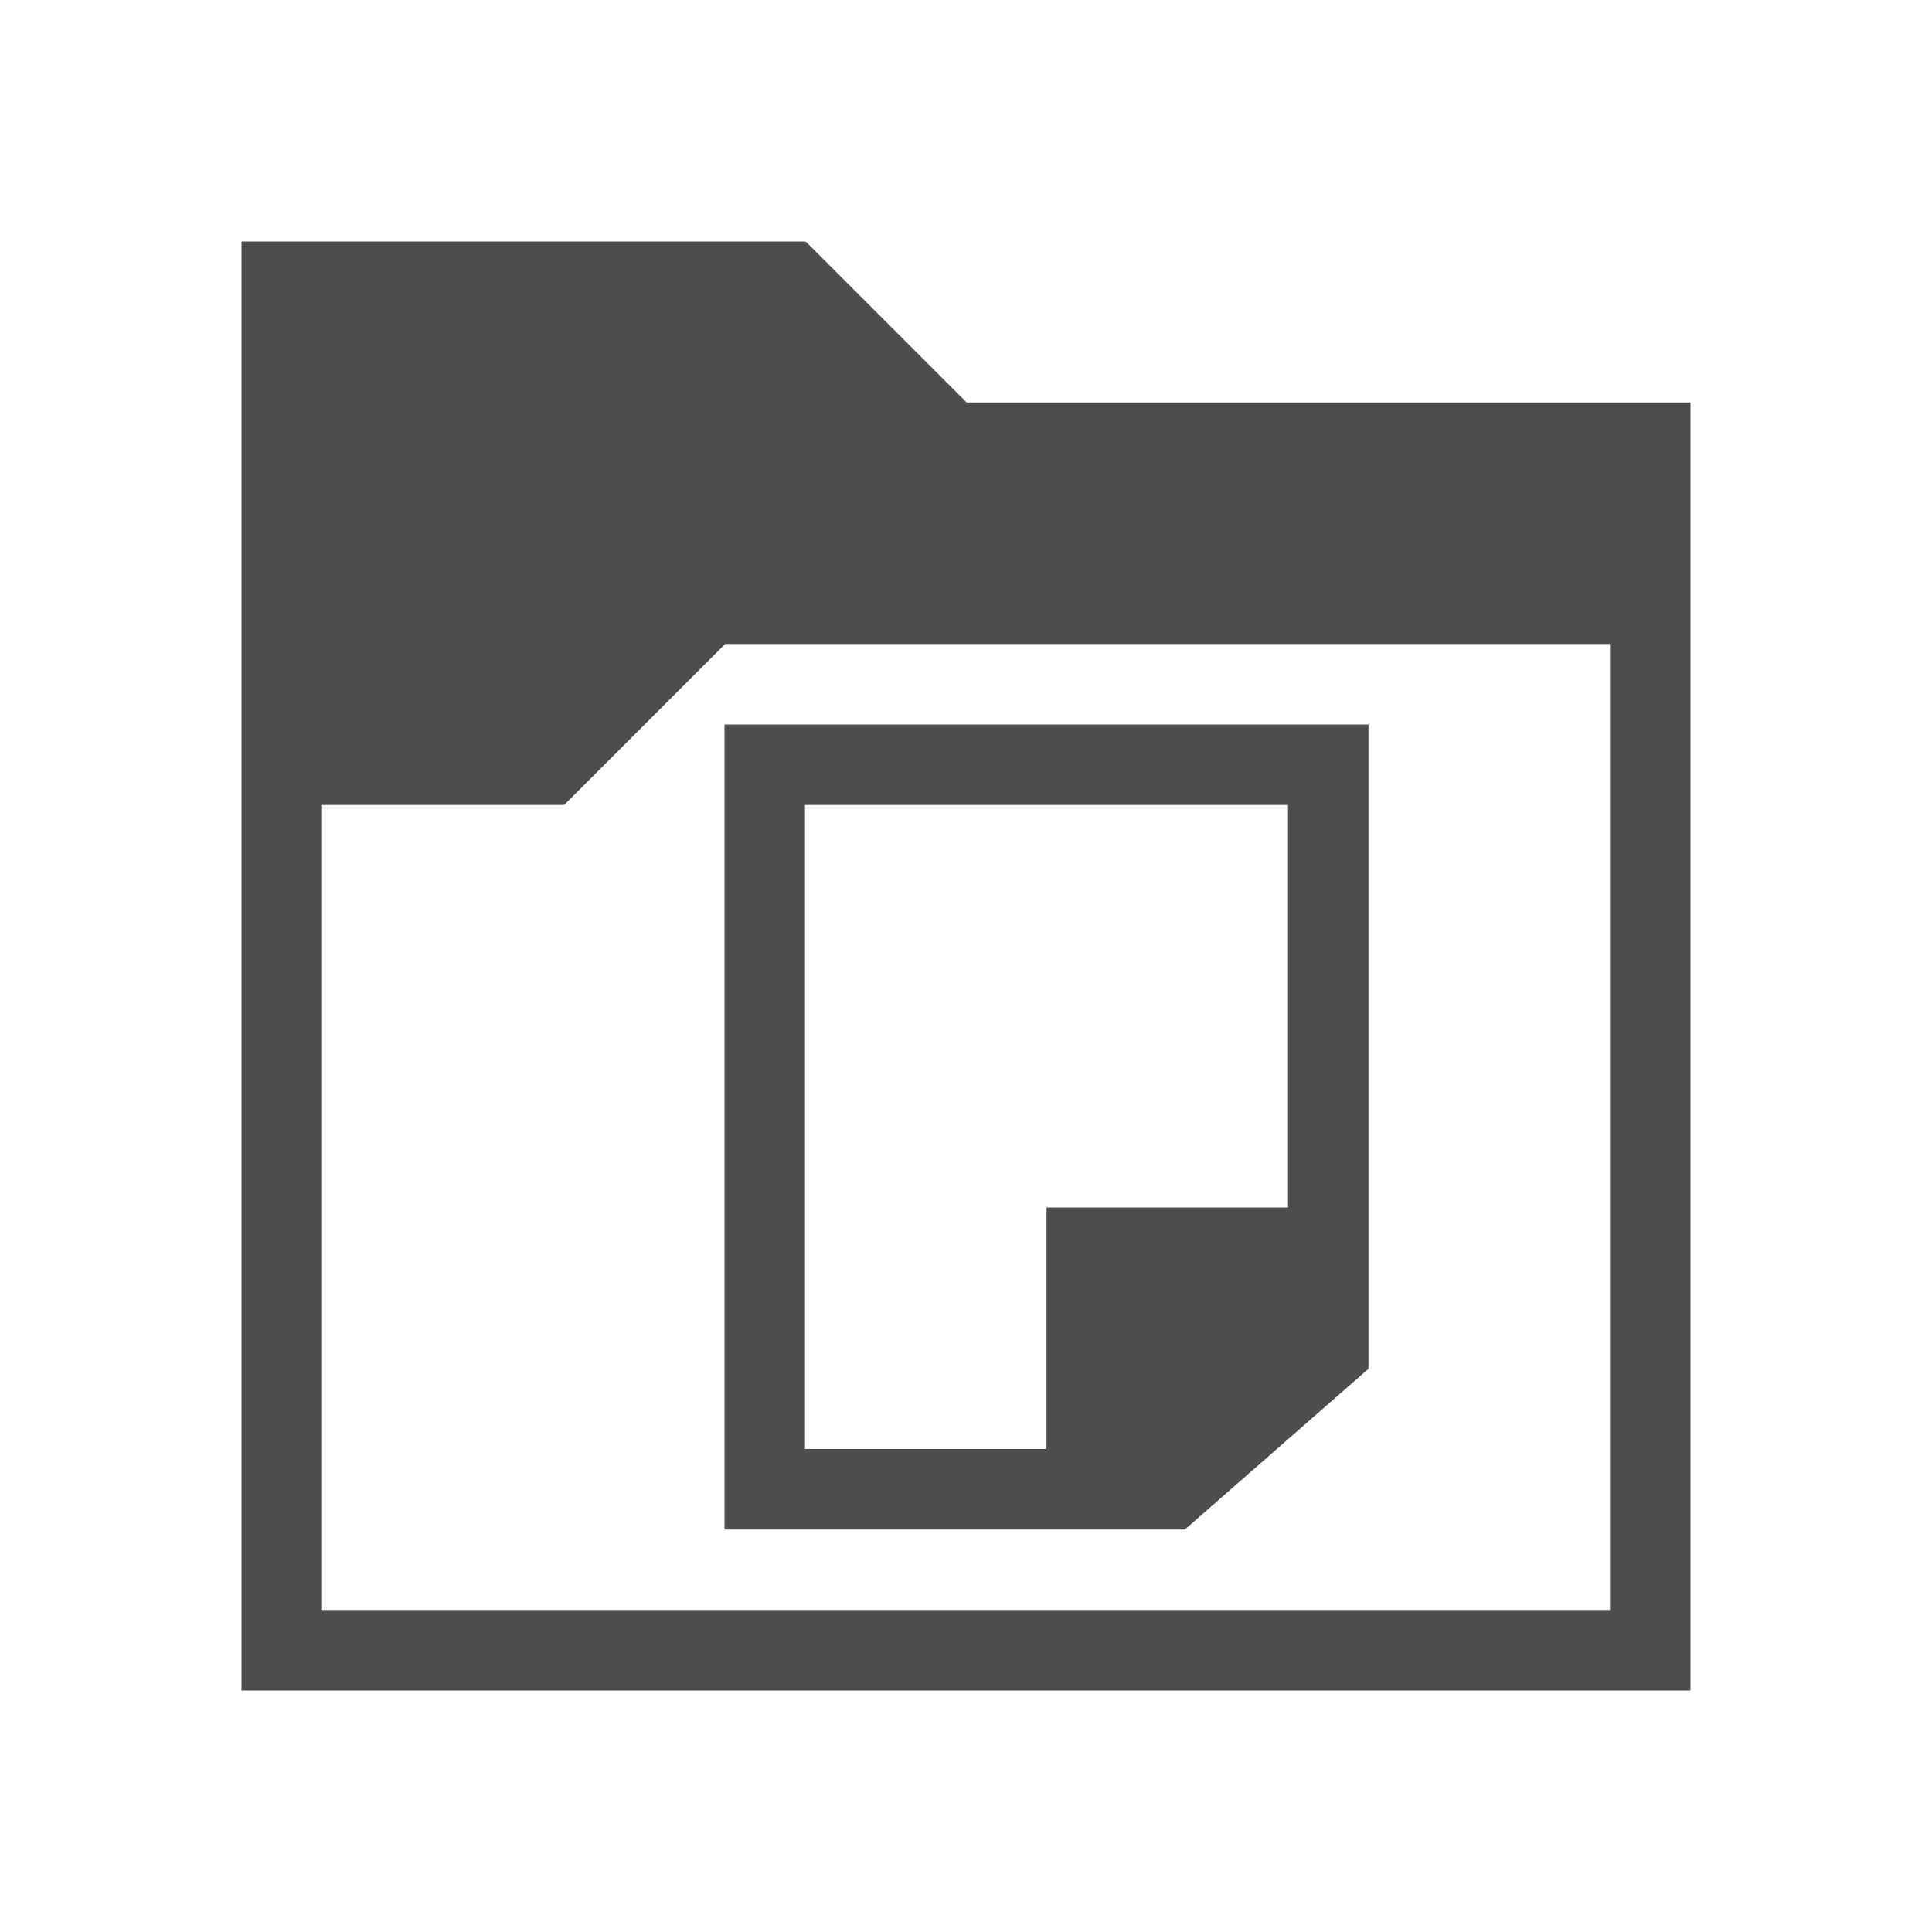
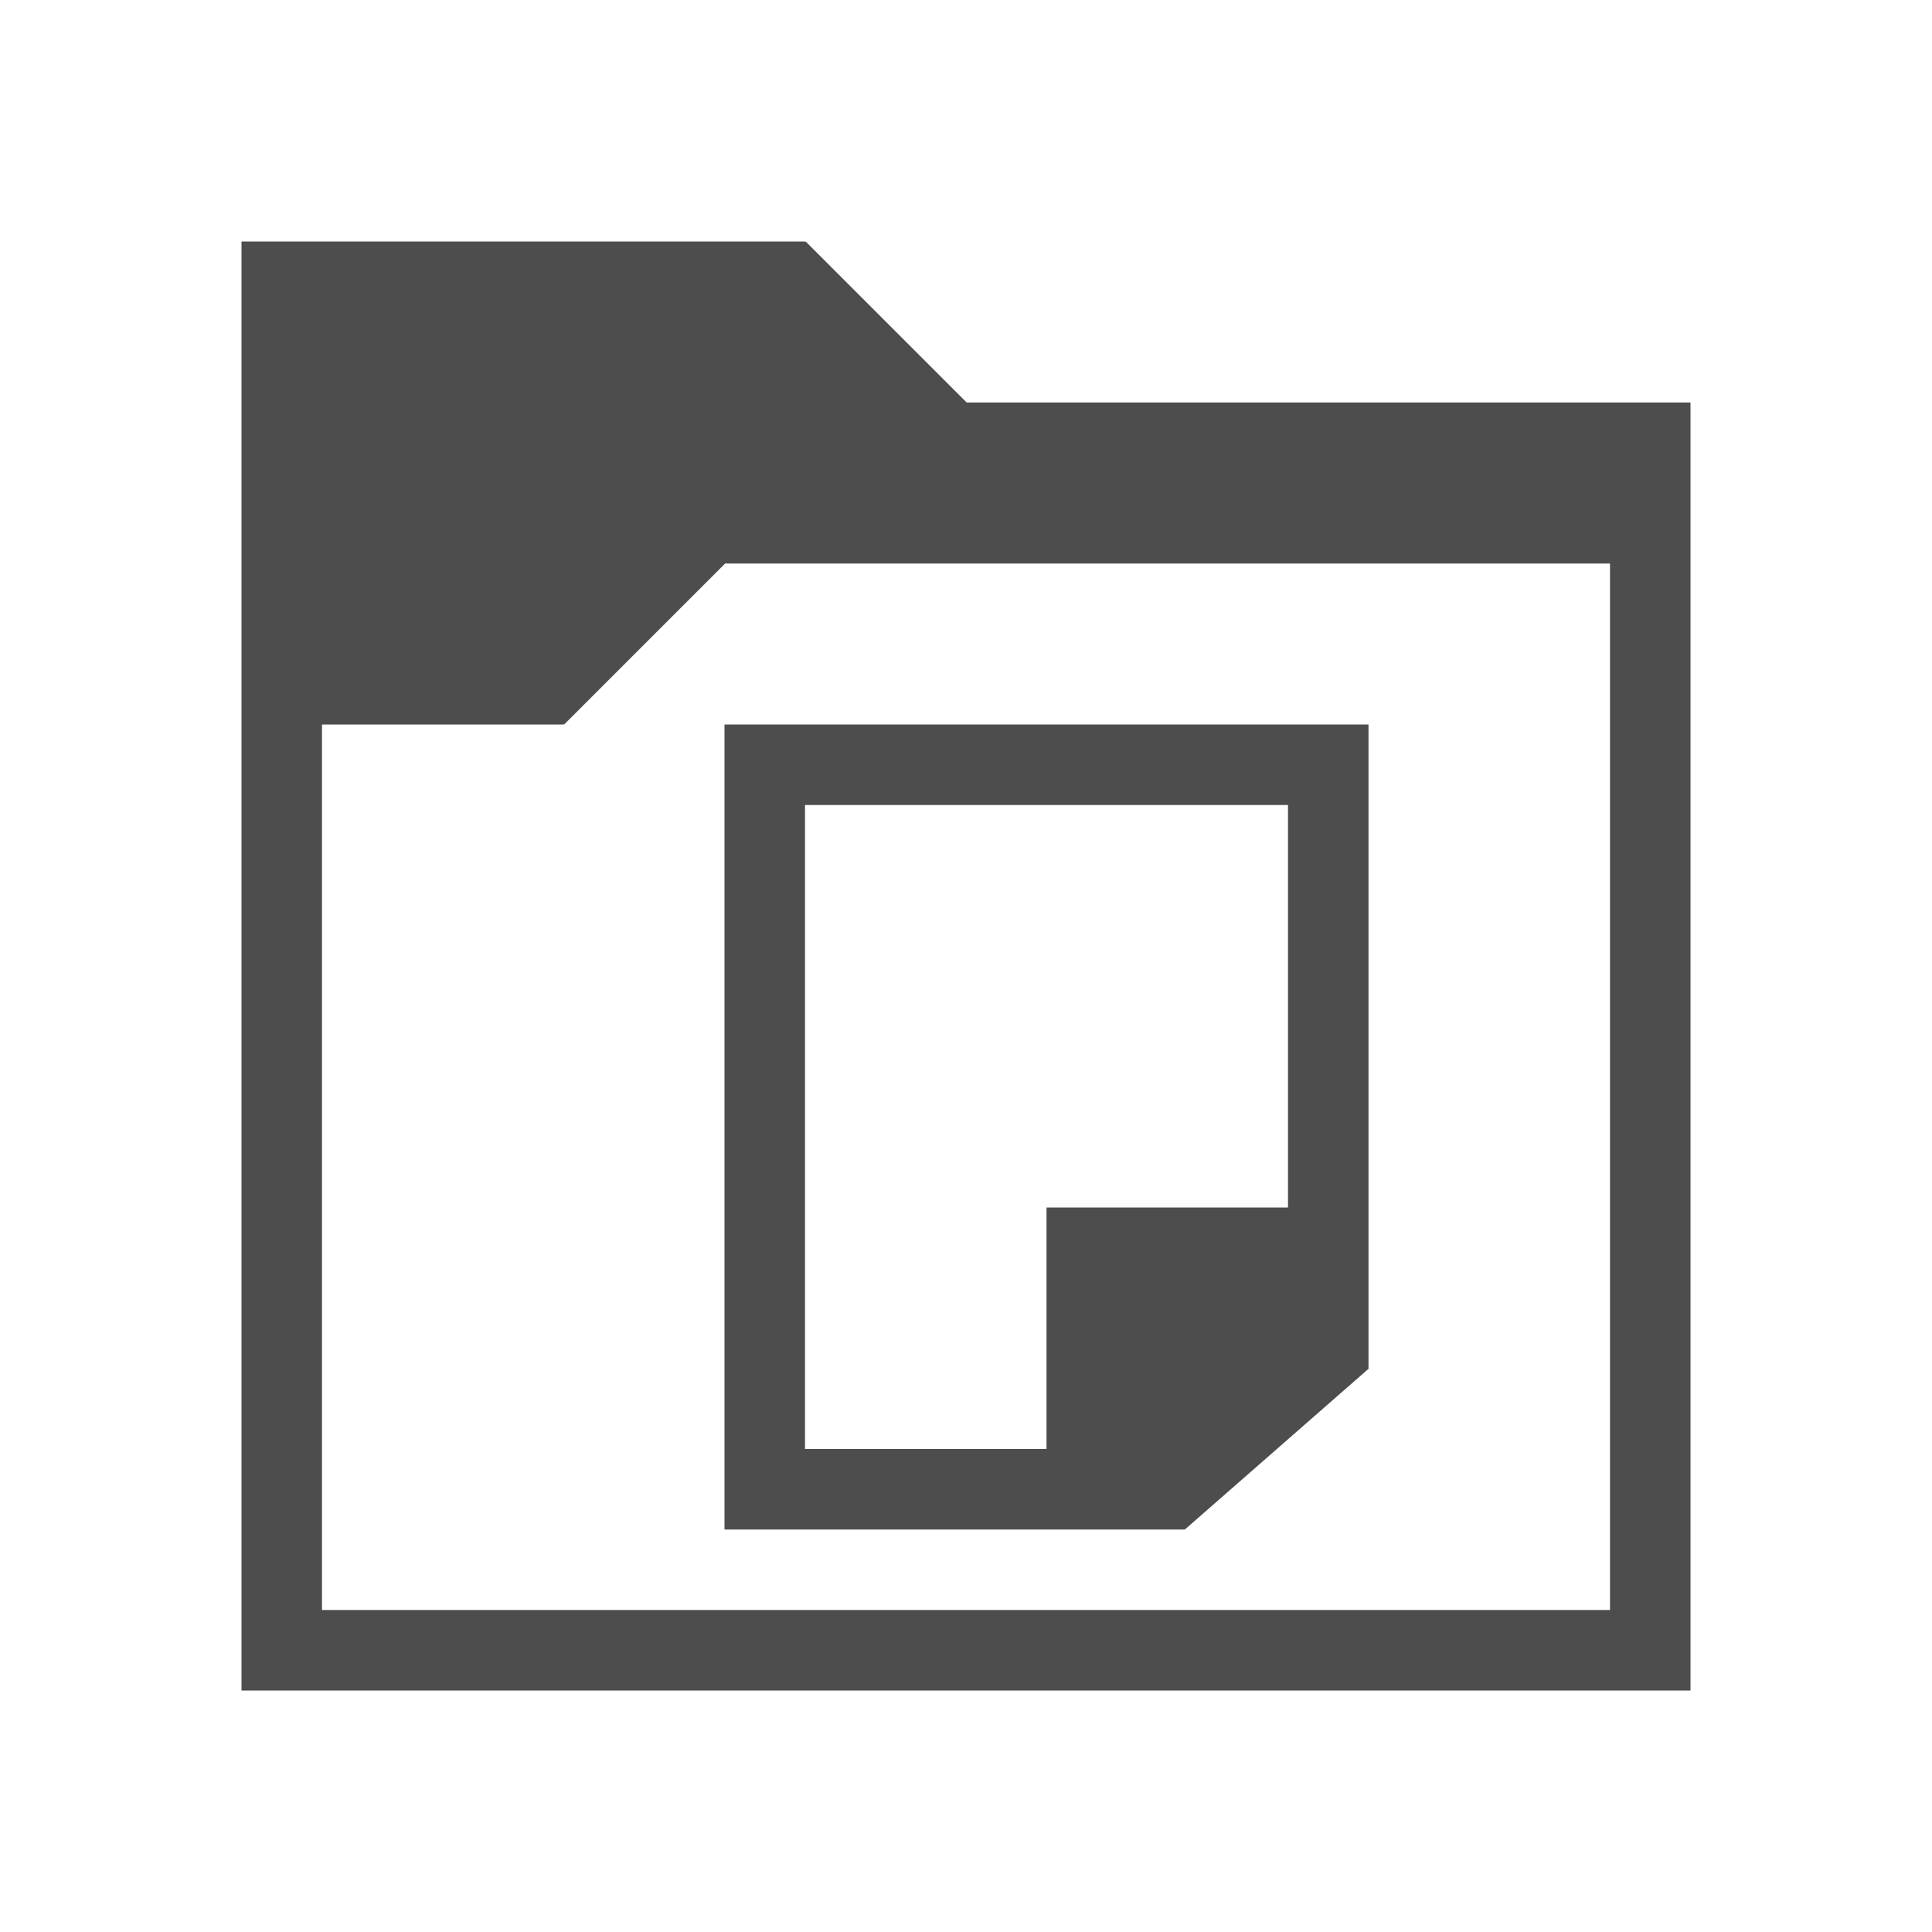
<svg xmlns="http://www.w3.org/2000/svg" width="24" version="1.1" viewBox="0 0 24 24" height="24">
  <defs id="defs3051">
    <style type="text/css" id="current-color-scheme">
.ColorScheme-Text {
color:#4d4d4d;
}
</style>
  </defs>
-   <path style="fill:currentColor" d="M 3,3 V 21 H 21 V 5 h -8.992 l -2,-2 -0.008,0.008 V 3 Z m 6.008,5 h 10.992 v 12 h -16 V 10 h 3 V 9.992 l 0.008,0.008 z M 9,9 v 10 h 5.715 V 18.994 L 14.719,19 17,17.004 V 17 9 h -8 z m 1,1 h 6 v 5 h -3 v 3 h -3 z" class="ColorScheme-Text" />
+   <path style="fill:currentColor" d="M 3,3 V 21 H 21 V 5 h -8.992 l -2,-2 -0.008,0.008 V 3 Z m 6.008,4 h 10.992 v 13 h -16 V 9 h 3 V 8.992 l 0.008,0.008 z M 9,9 v 10 h 5.715 V 18.994 L 14.719,19 17,17.004 V 17 9 Z m 1,1 h 6 v 5 h -3 v 3 h -3 z" class="ColorScheme-Text" />
</svg>
